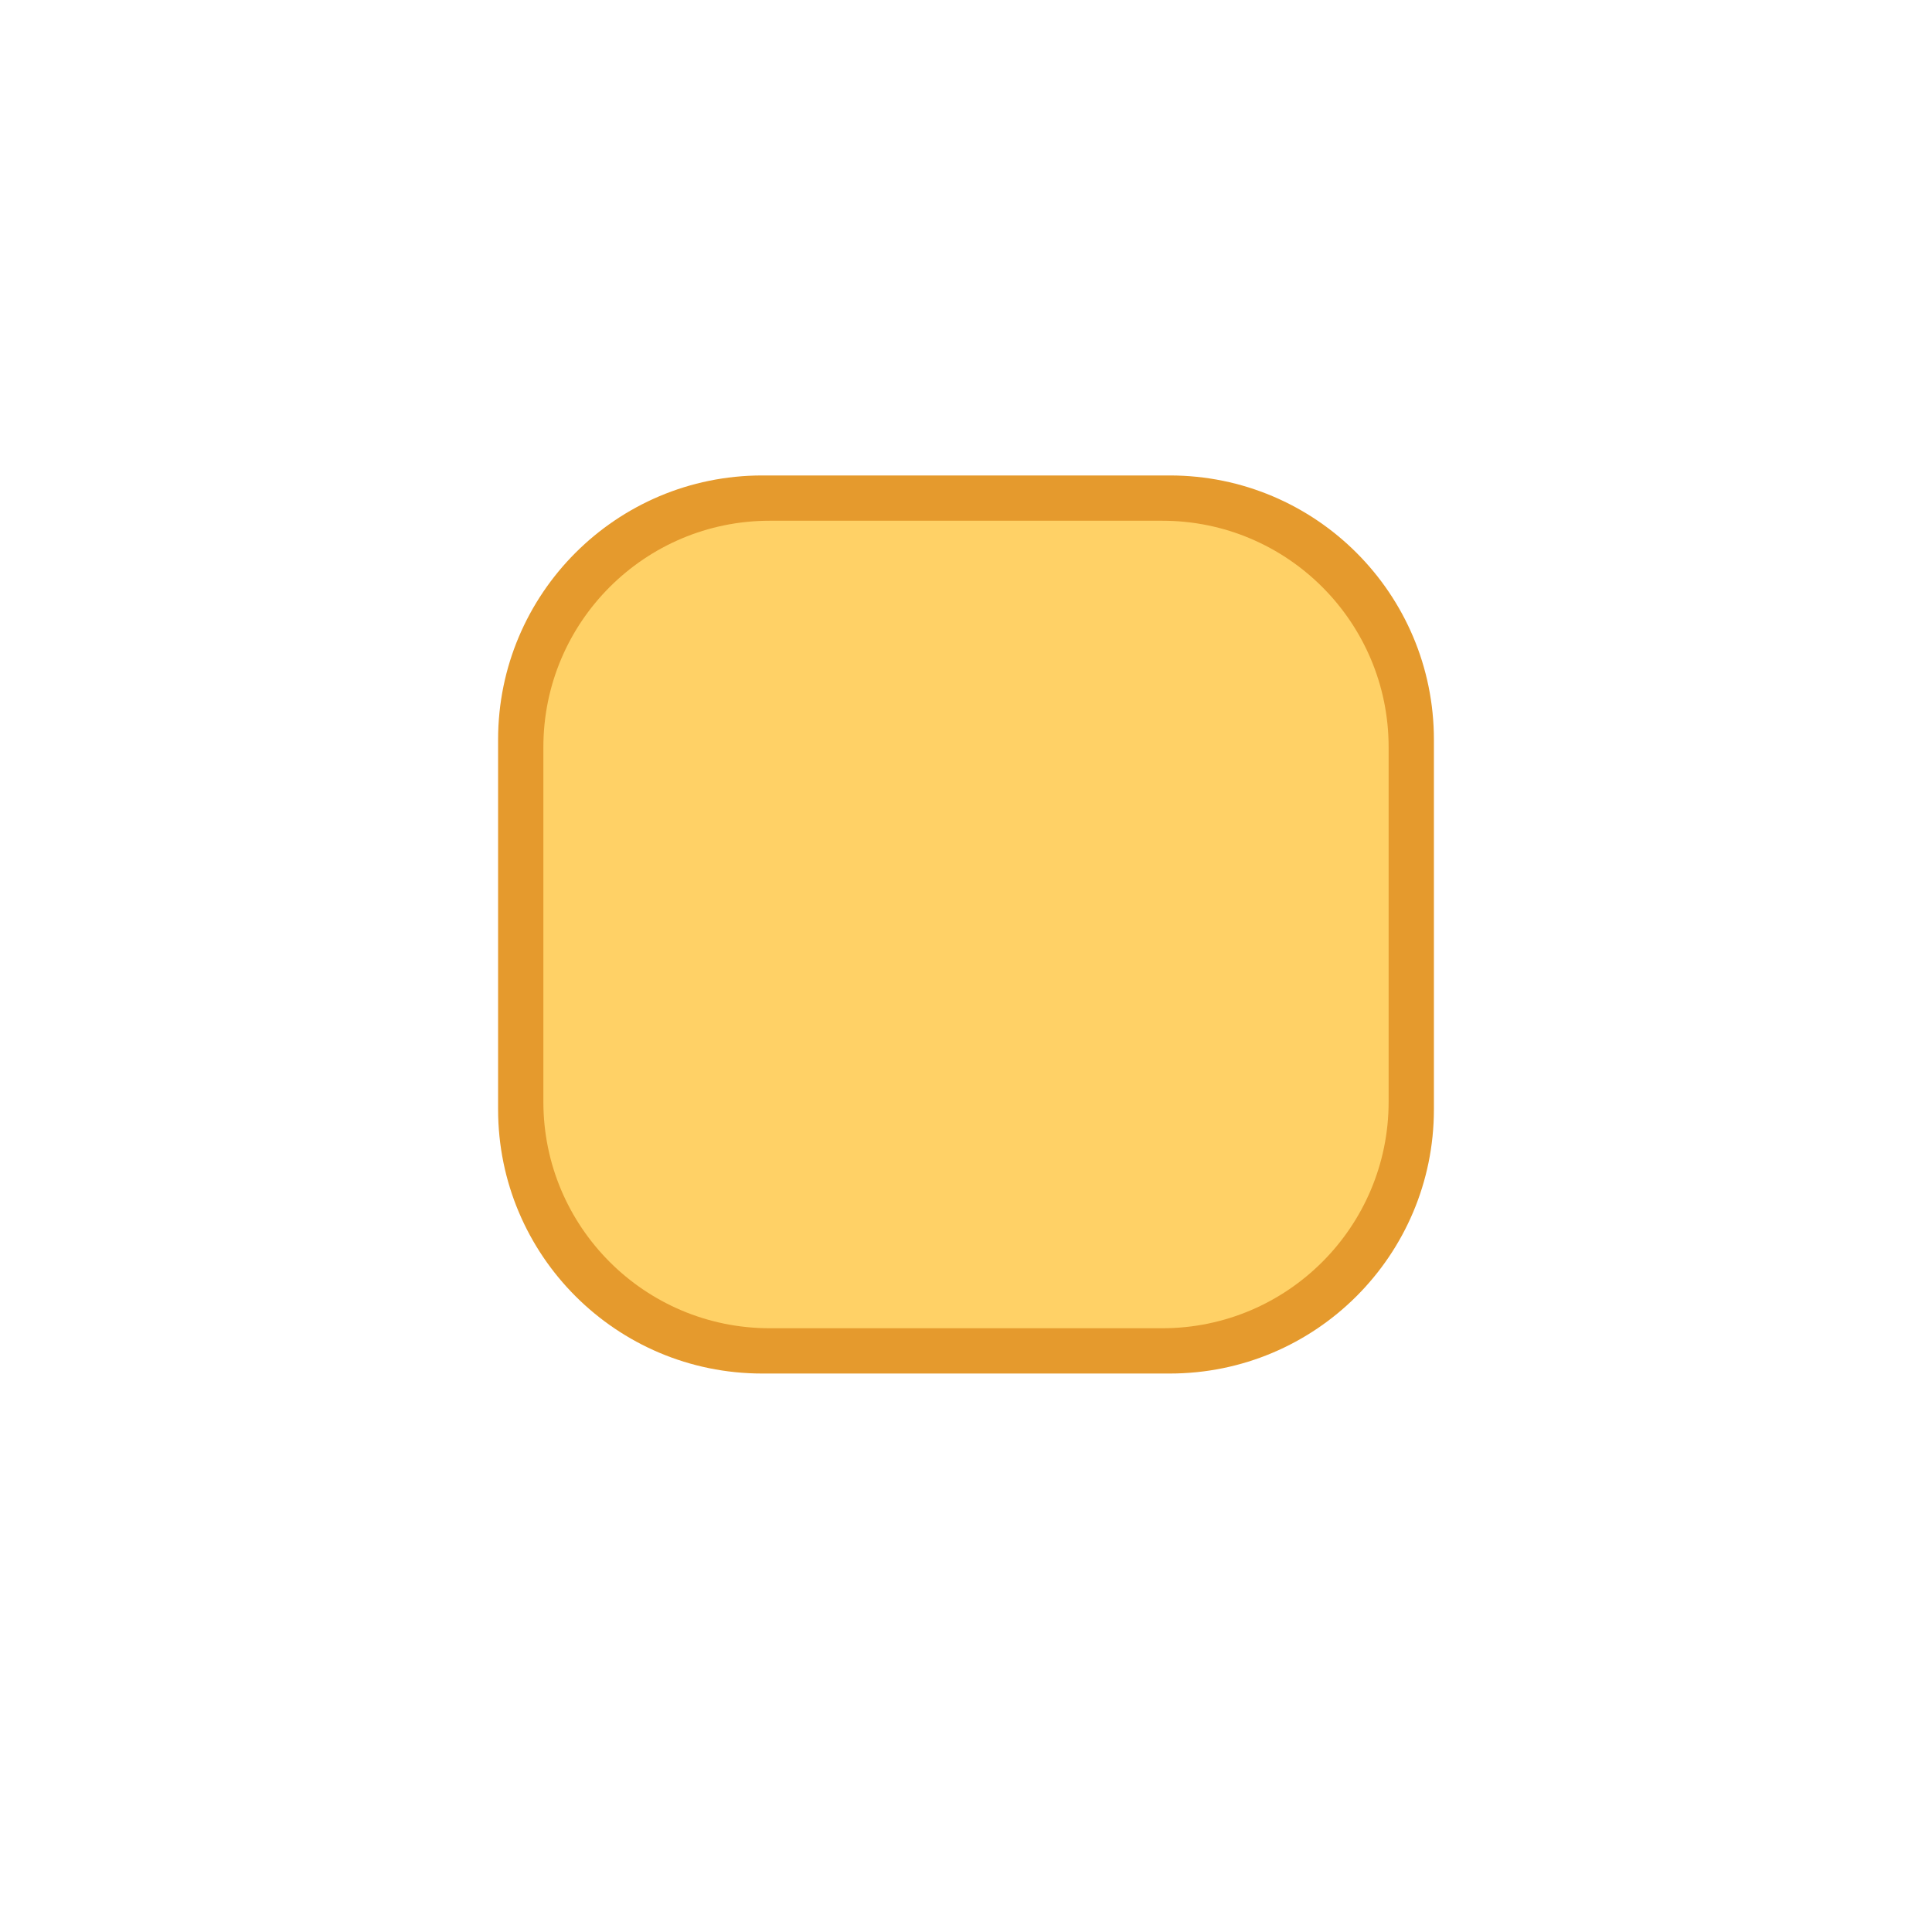
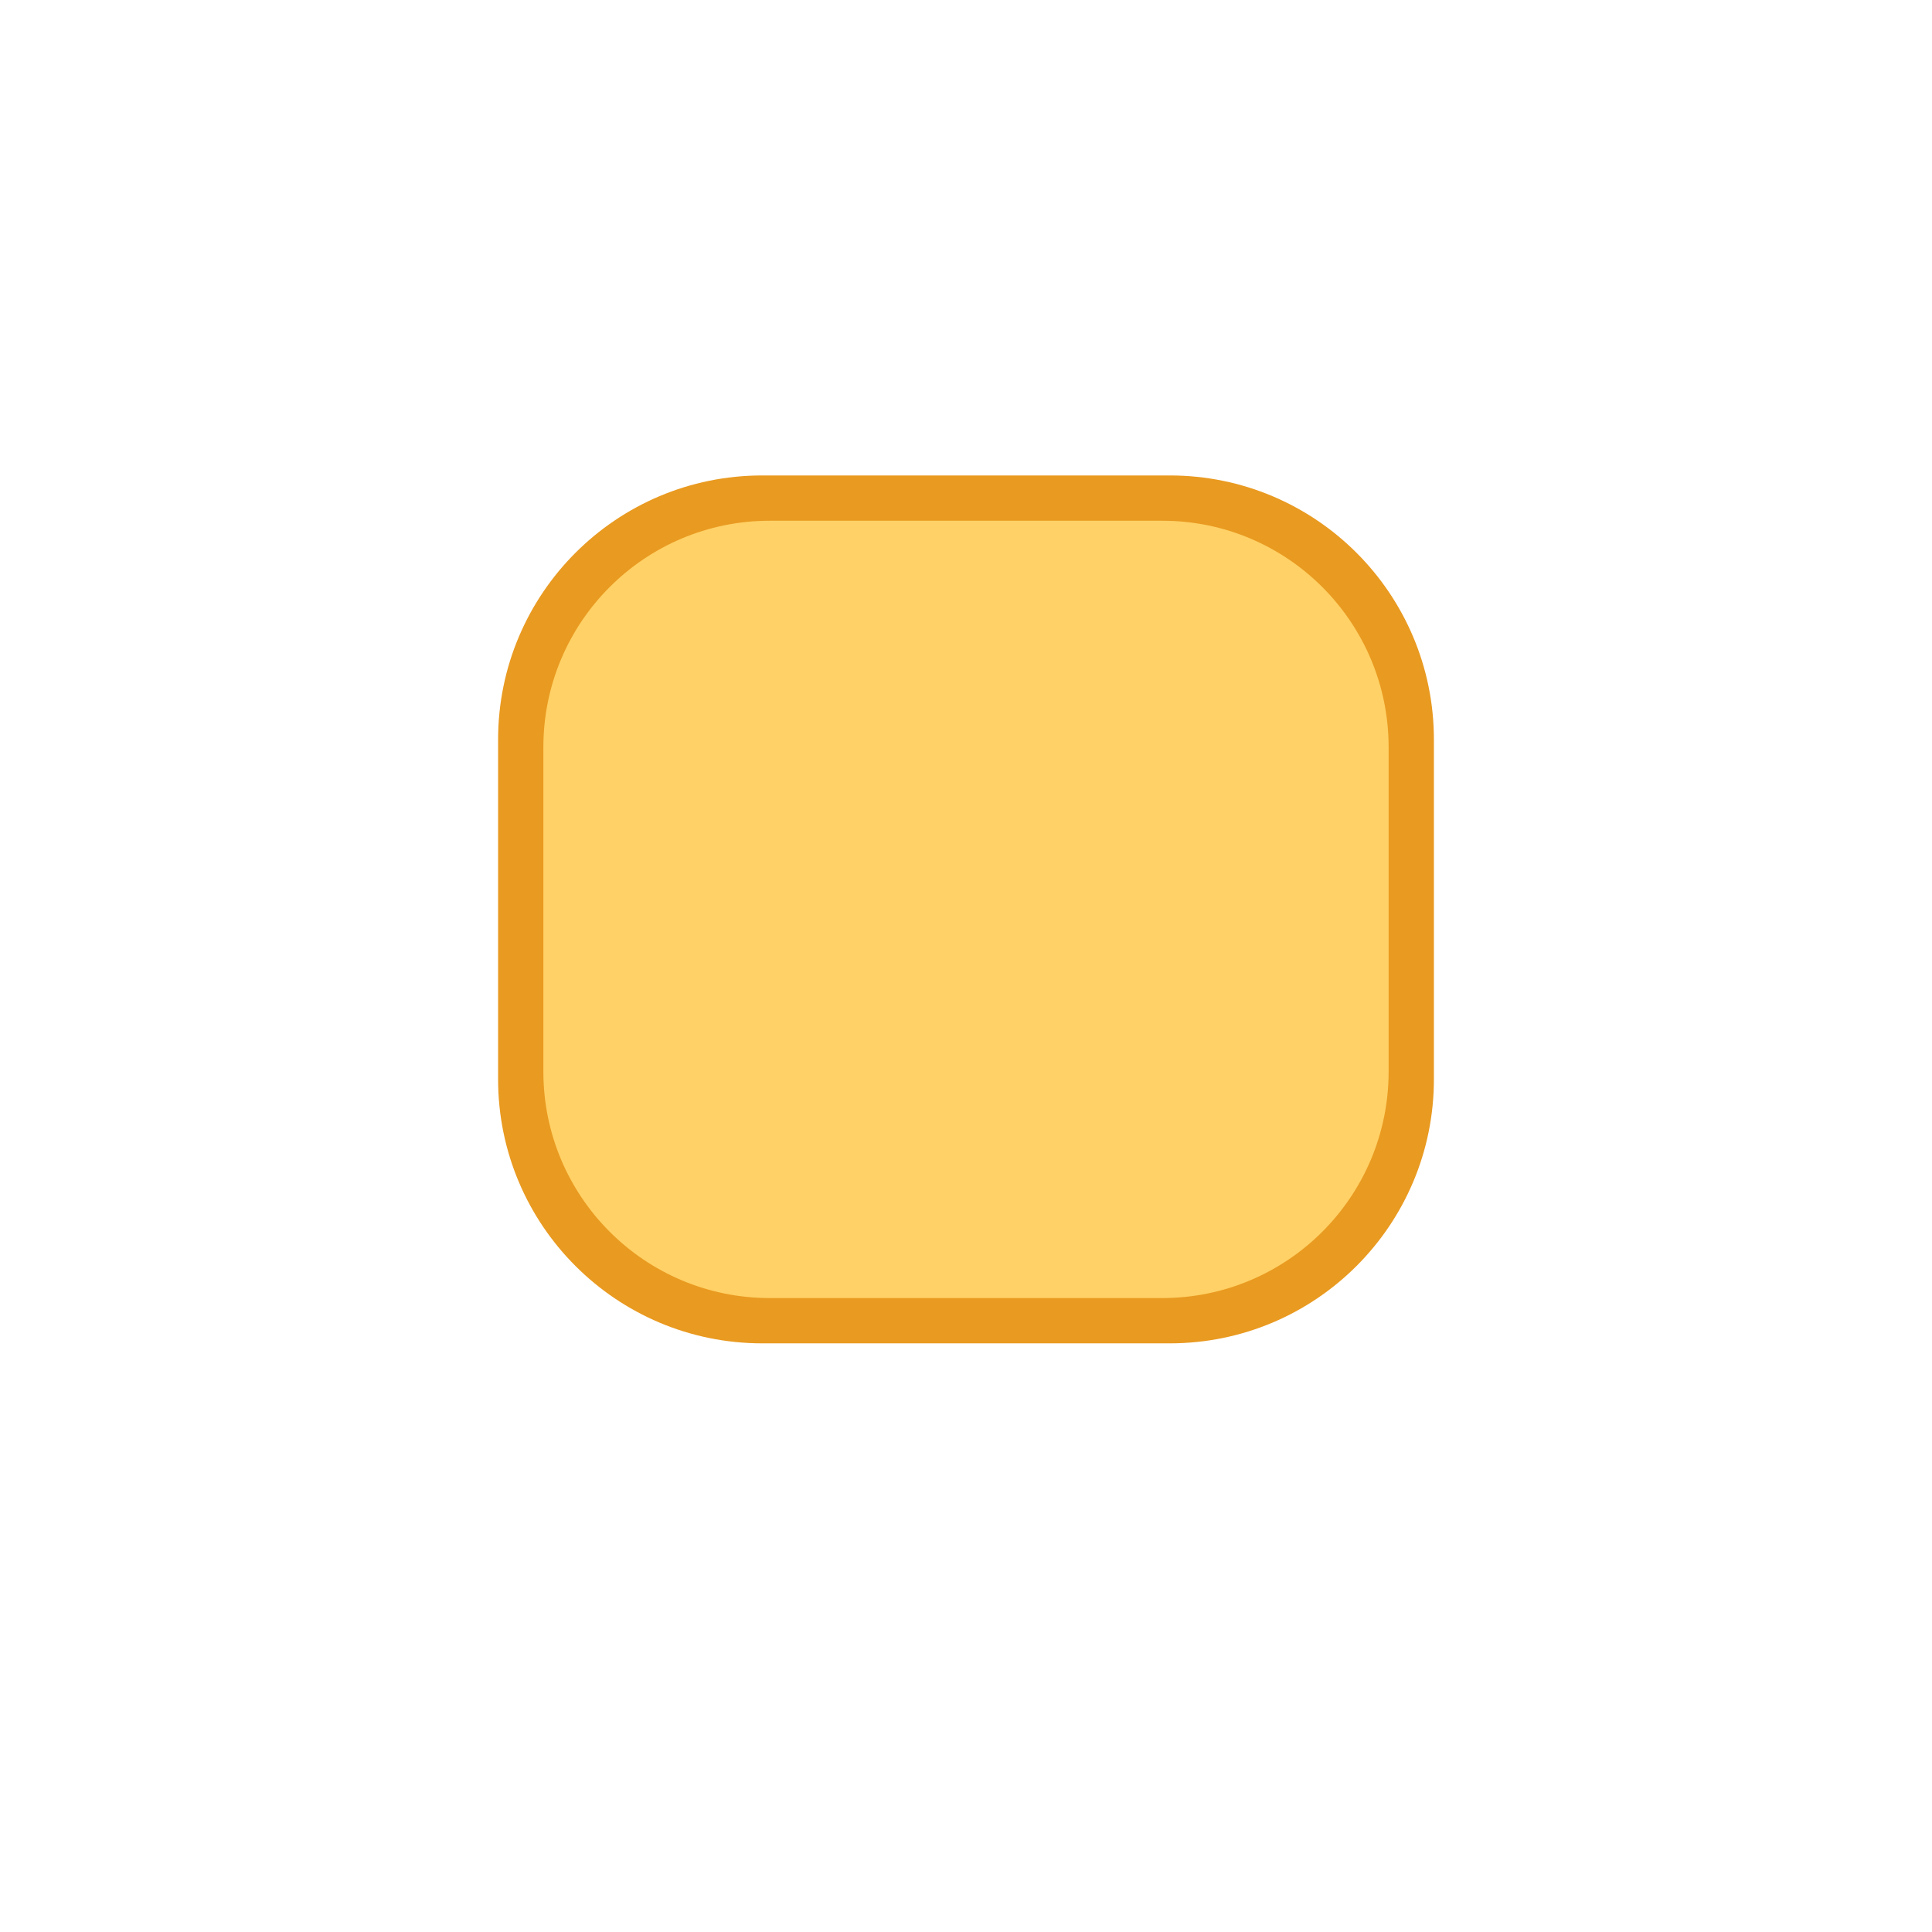
<svg xmlns="http://www.w3.org/2000/svg" width="512" height="512" viewBox="0 0 512 512">
-   <rect x="132" y="126" width="248" height="238" rx="70" fill="#e59a2d" />
-   <rect x="144" y="138" width="224" height="214" rx="60" fill="#ffd166" />
+   <rect x="132" y="126" width="248" height="230" rx="70" fill="#E99A20" />
+   <rect x="144" y="138" width="224" height="206" rx="60" fill="#FFD166" />
</svg>
